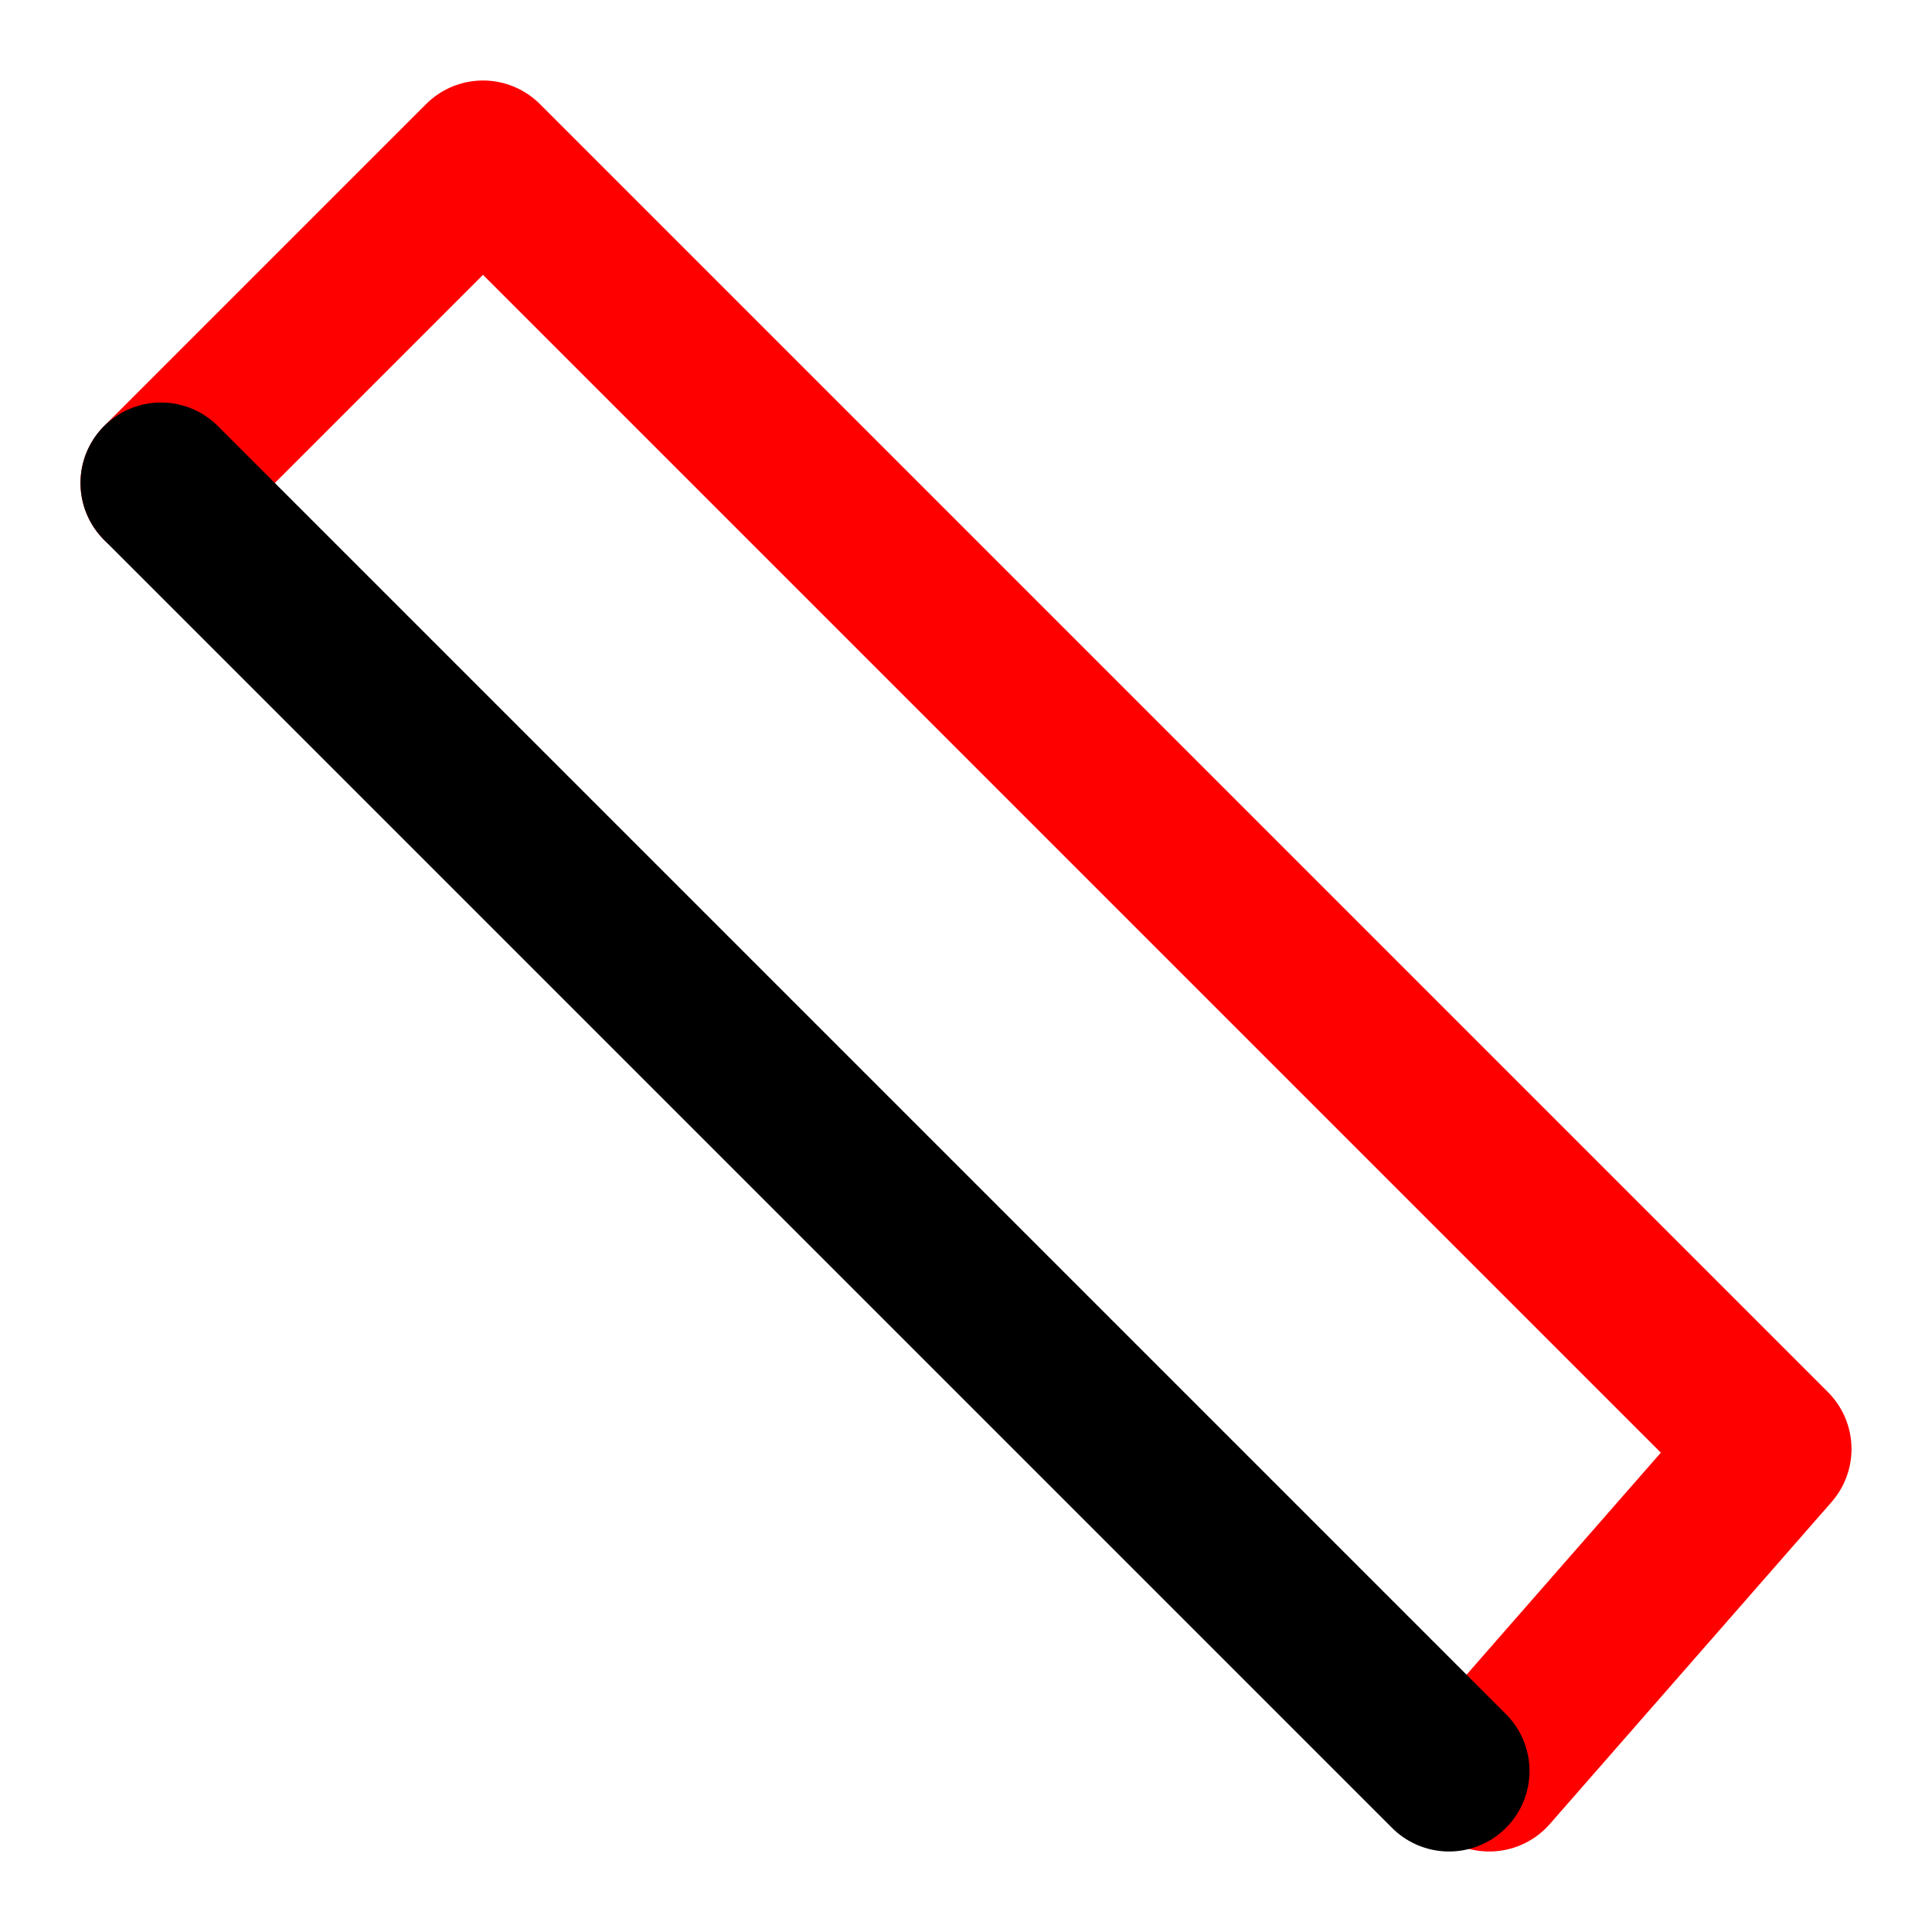
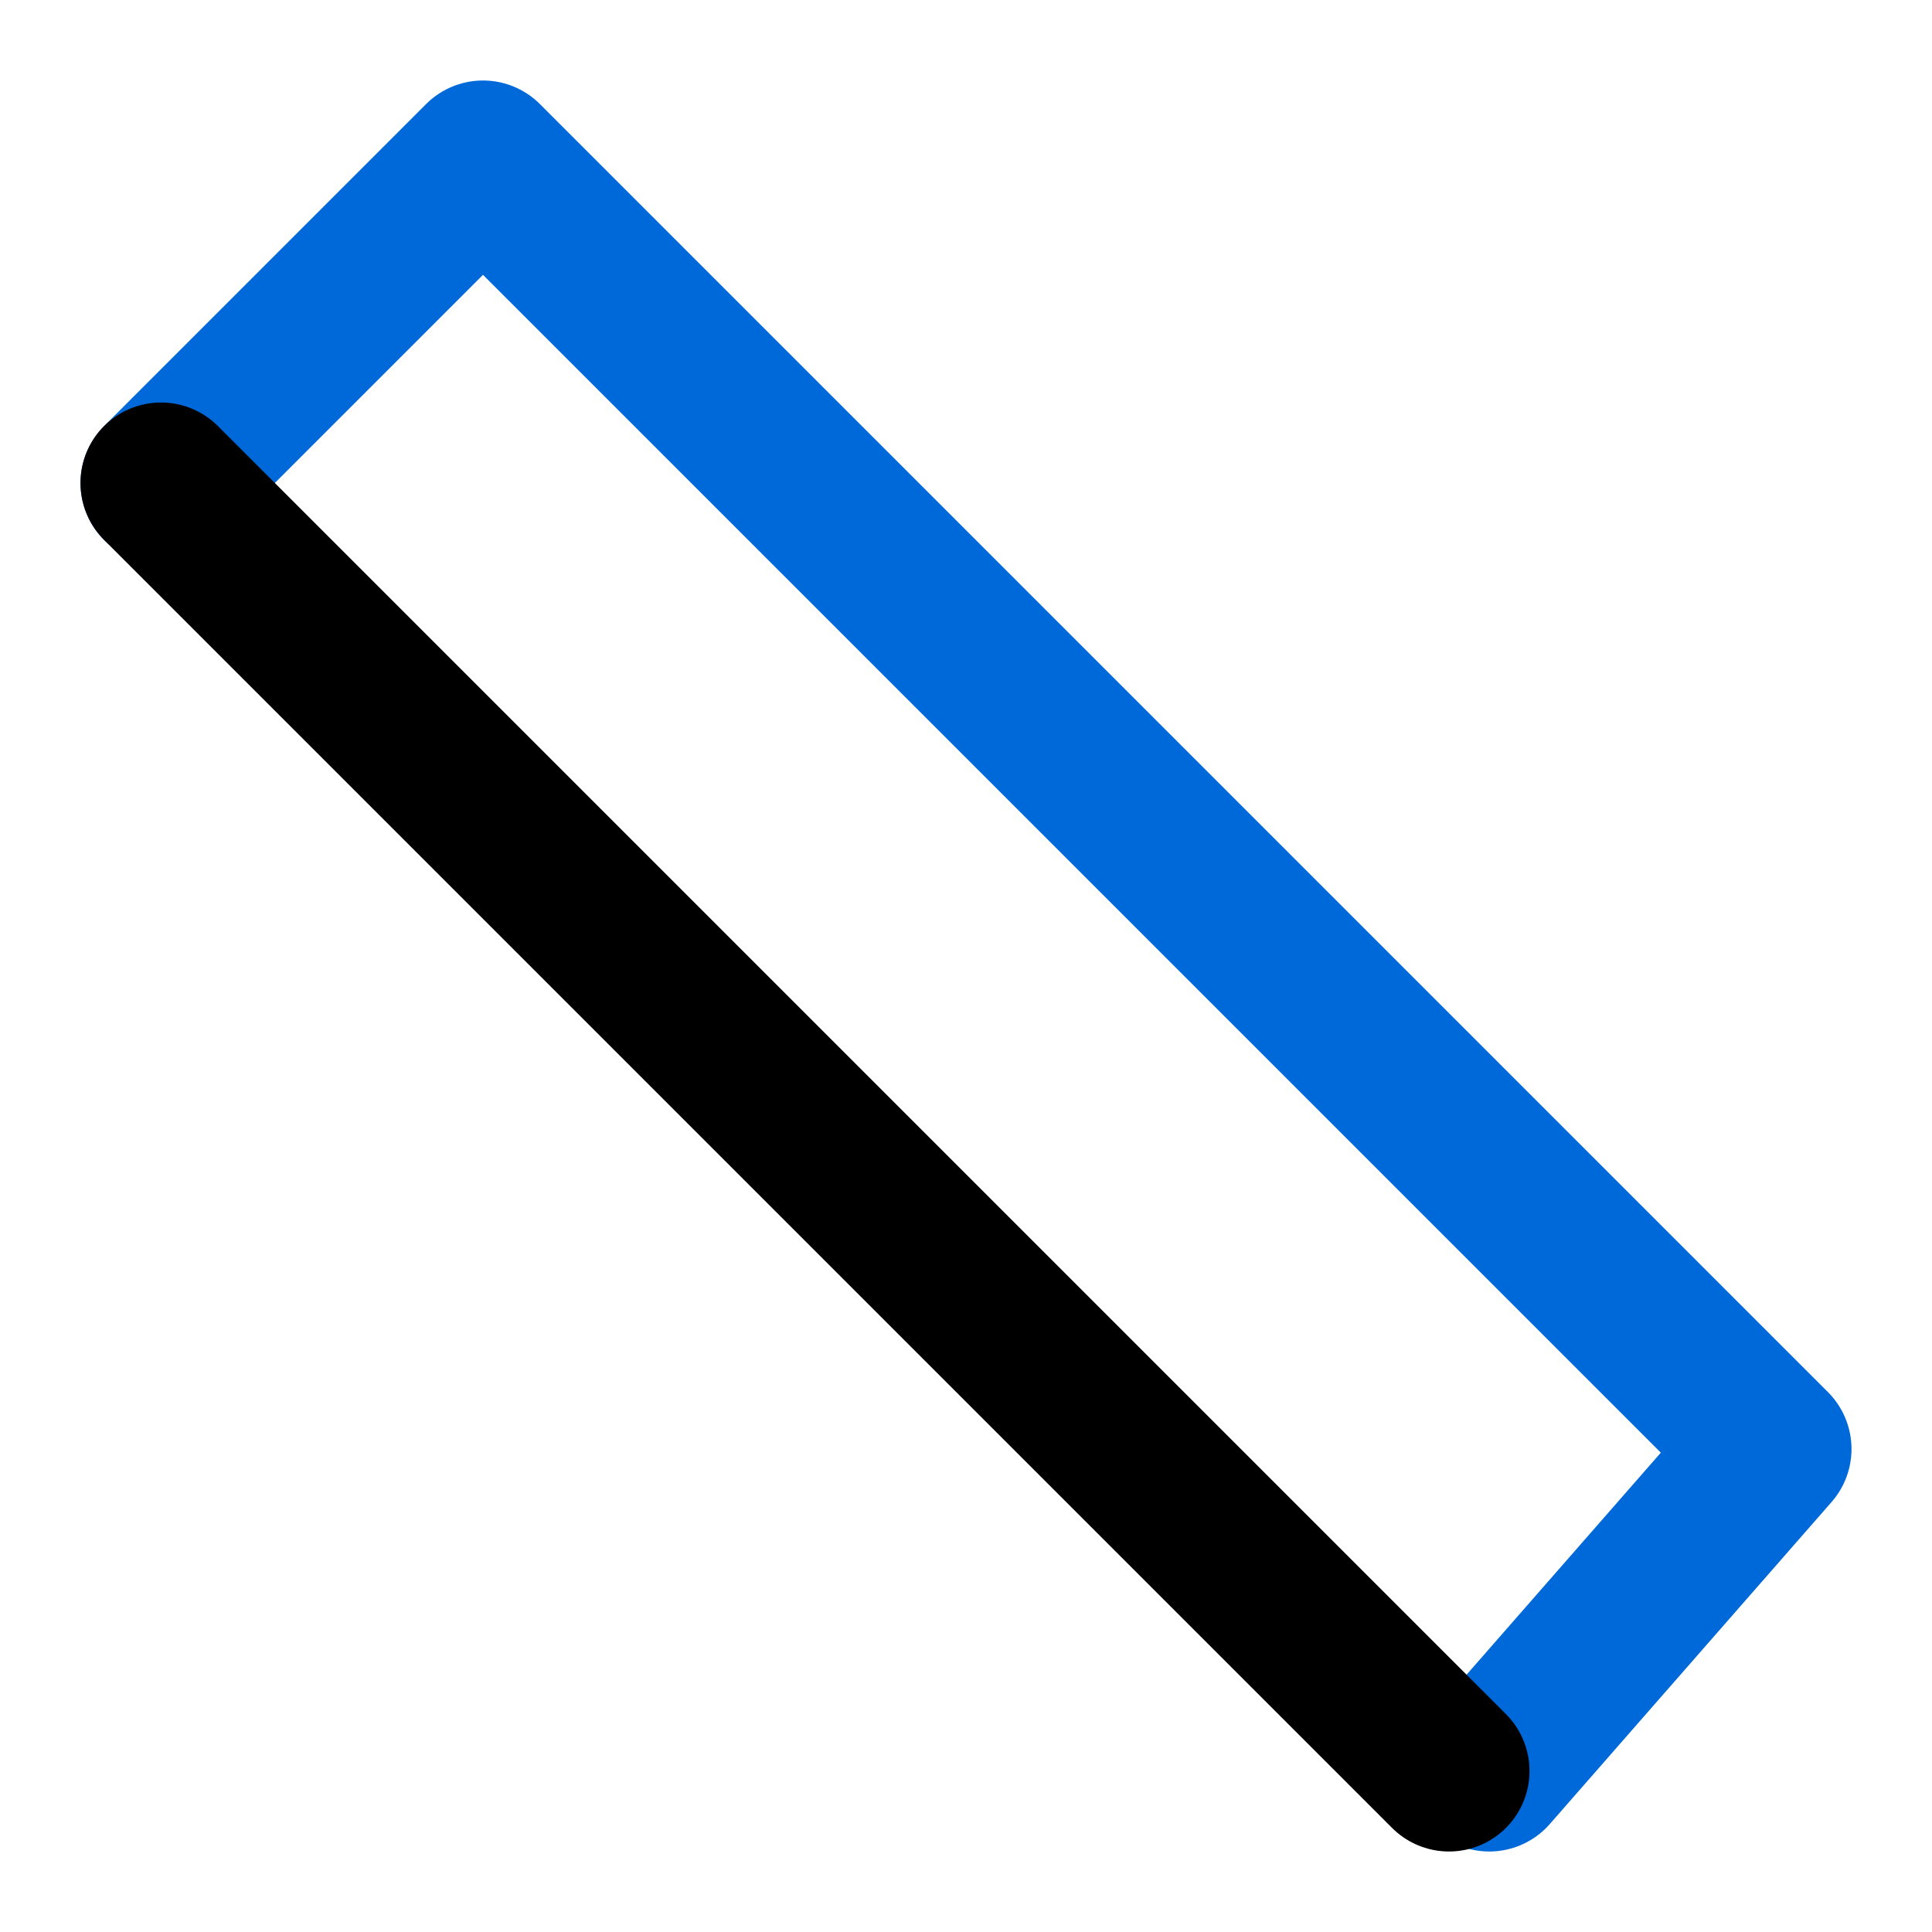
<svg xmlns="http://www.w3.org/2000/svg" width="24" height="24" viewBox="0 0 24 24" fill="none">
-   <path d="M2 6L6 2L22 18L18.5 22" stroke="#FF0000" stroke-width="2" stroke-linecap="round" stroke-linejoin="round" />
+   <path d="M2 6L6 2L22 18L18.5 22" stroke="#0069DA" stroke-width="2" stroke-linecap="round" stroke-linejoin="round" />
  <path d="M2 6L18 22" stroke="black" stroke-width="2" stroke-linecap="round" stroke-linejoin="round" />
</svg>
